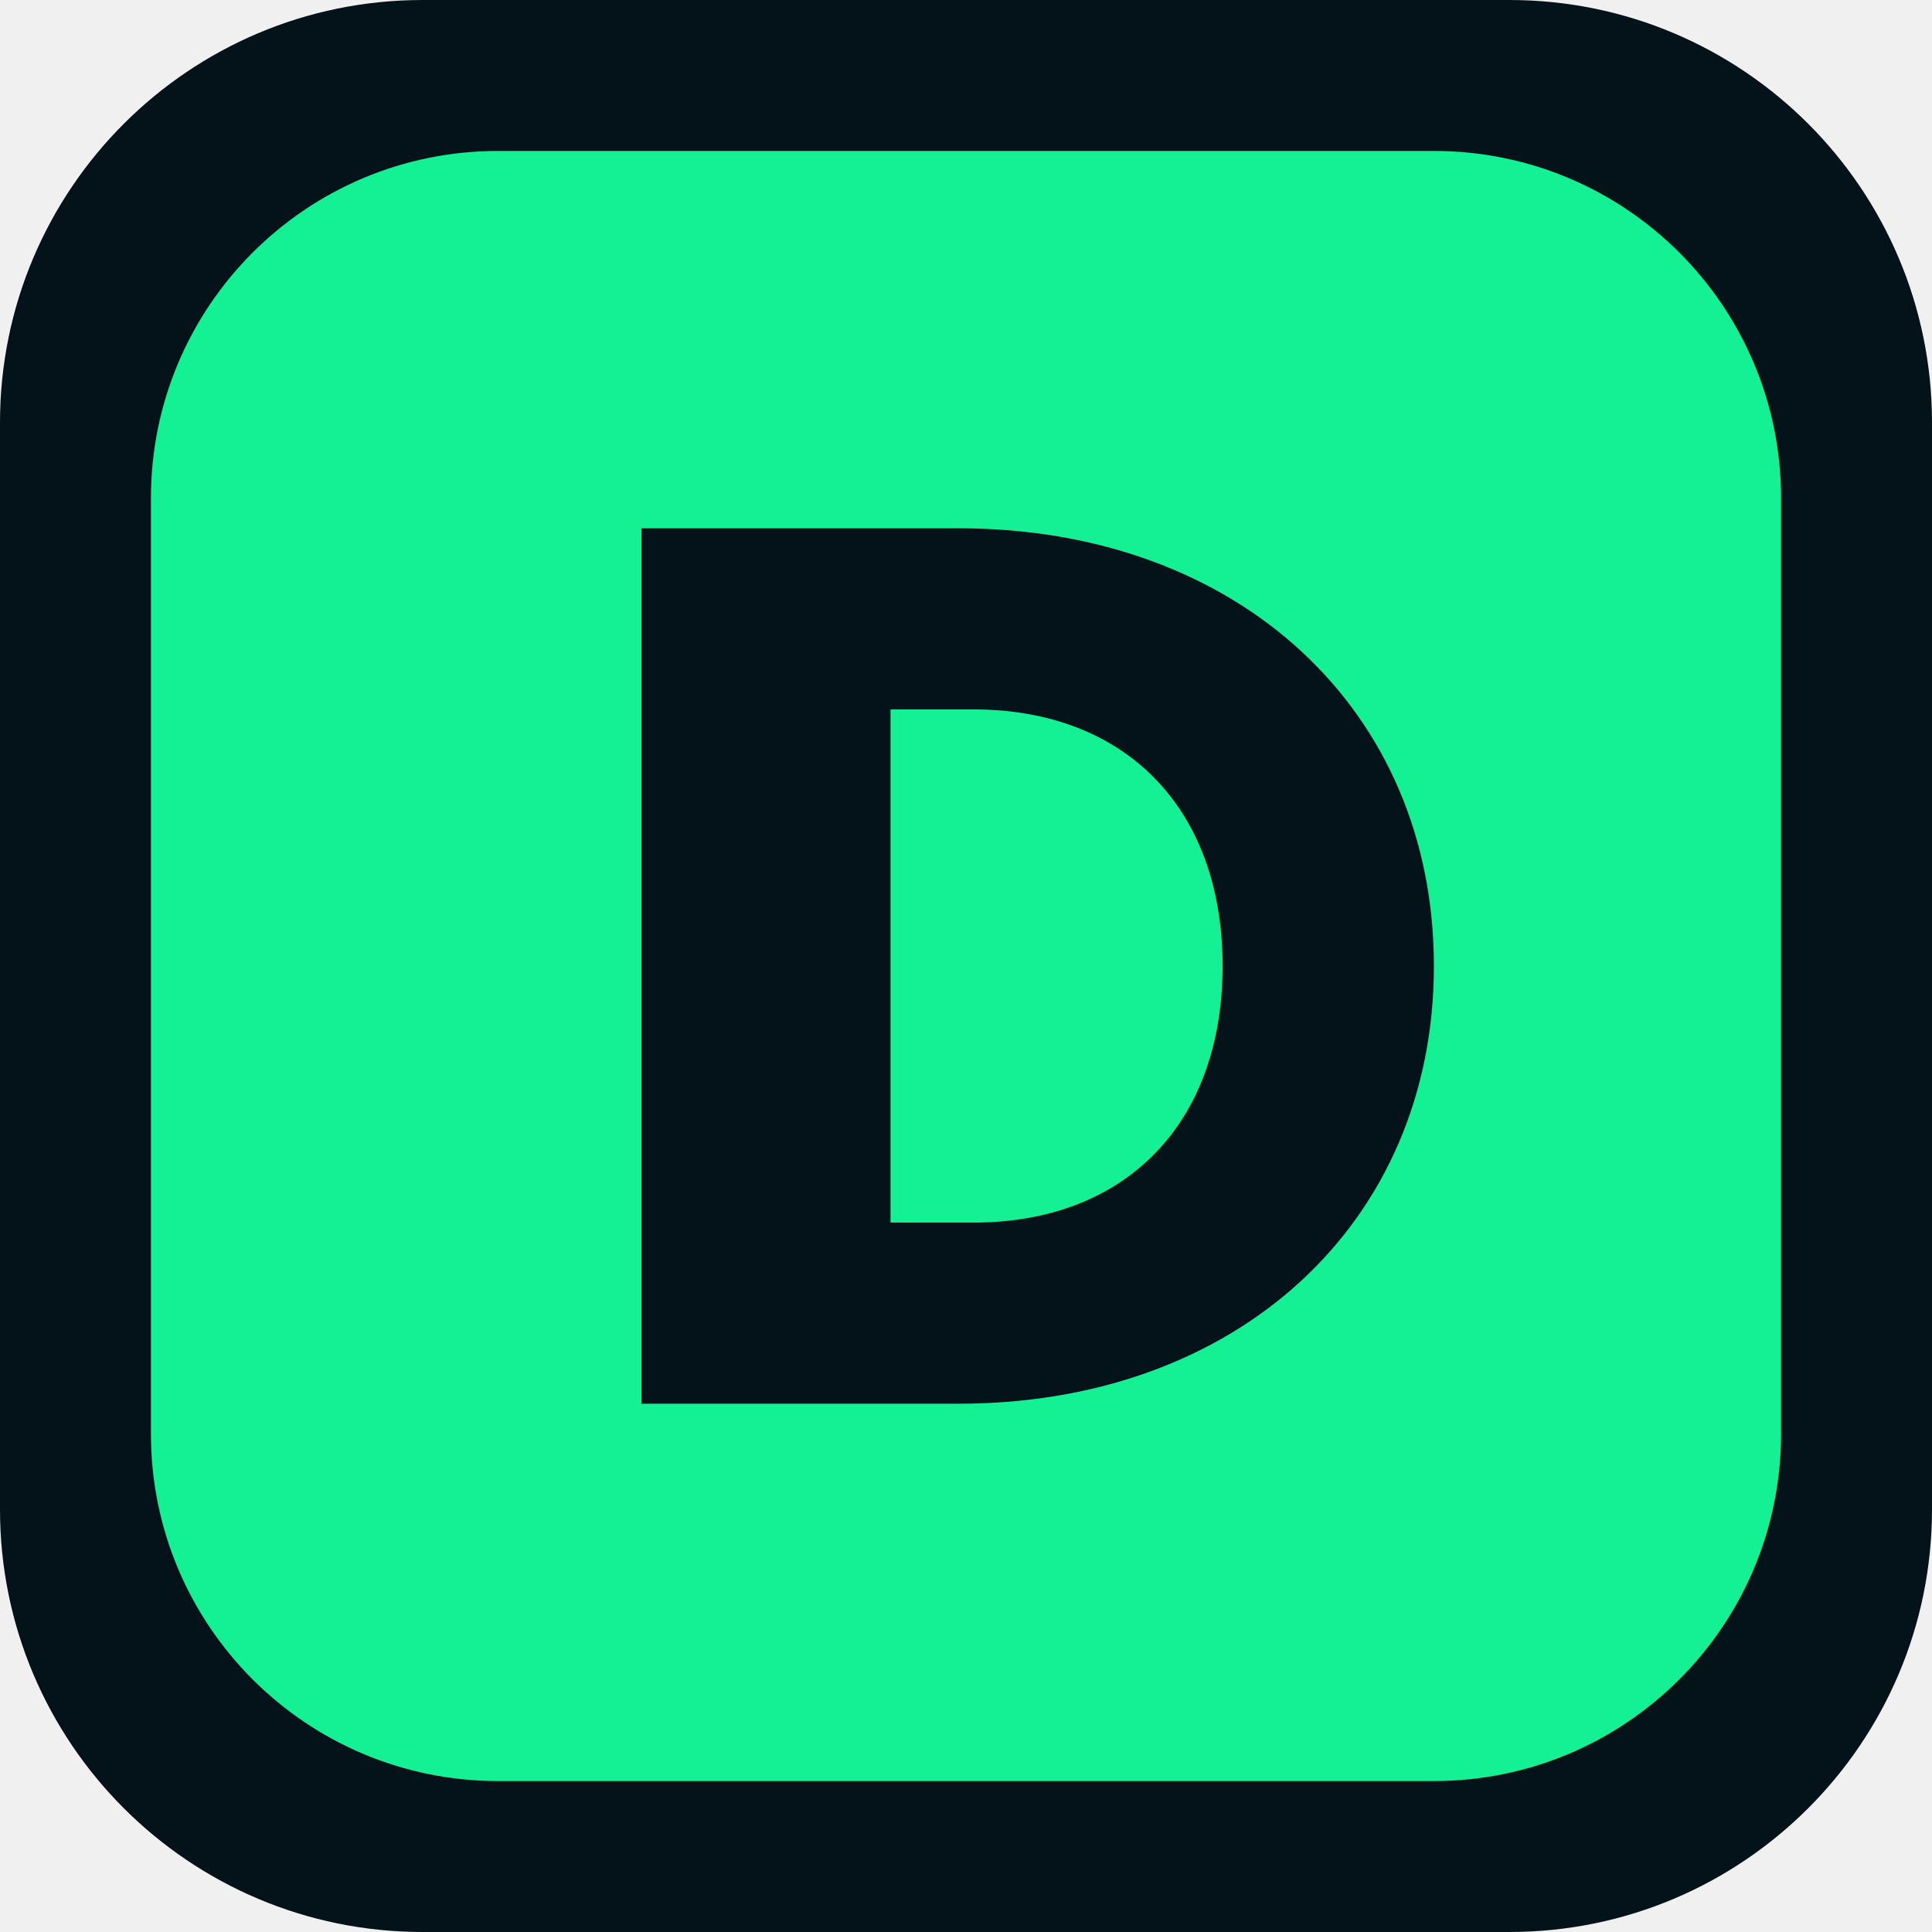
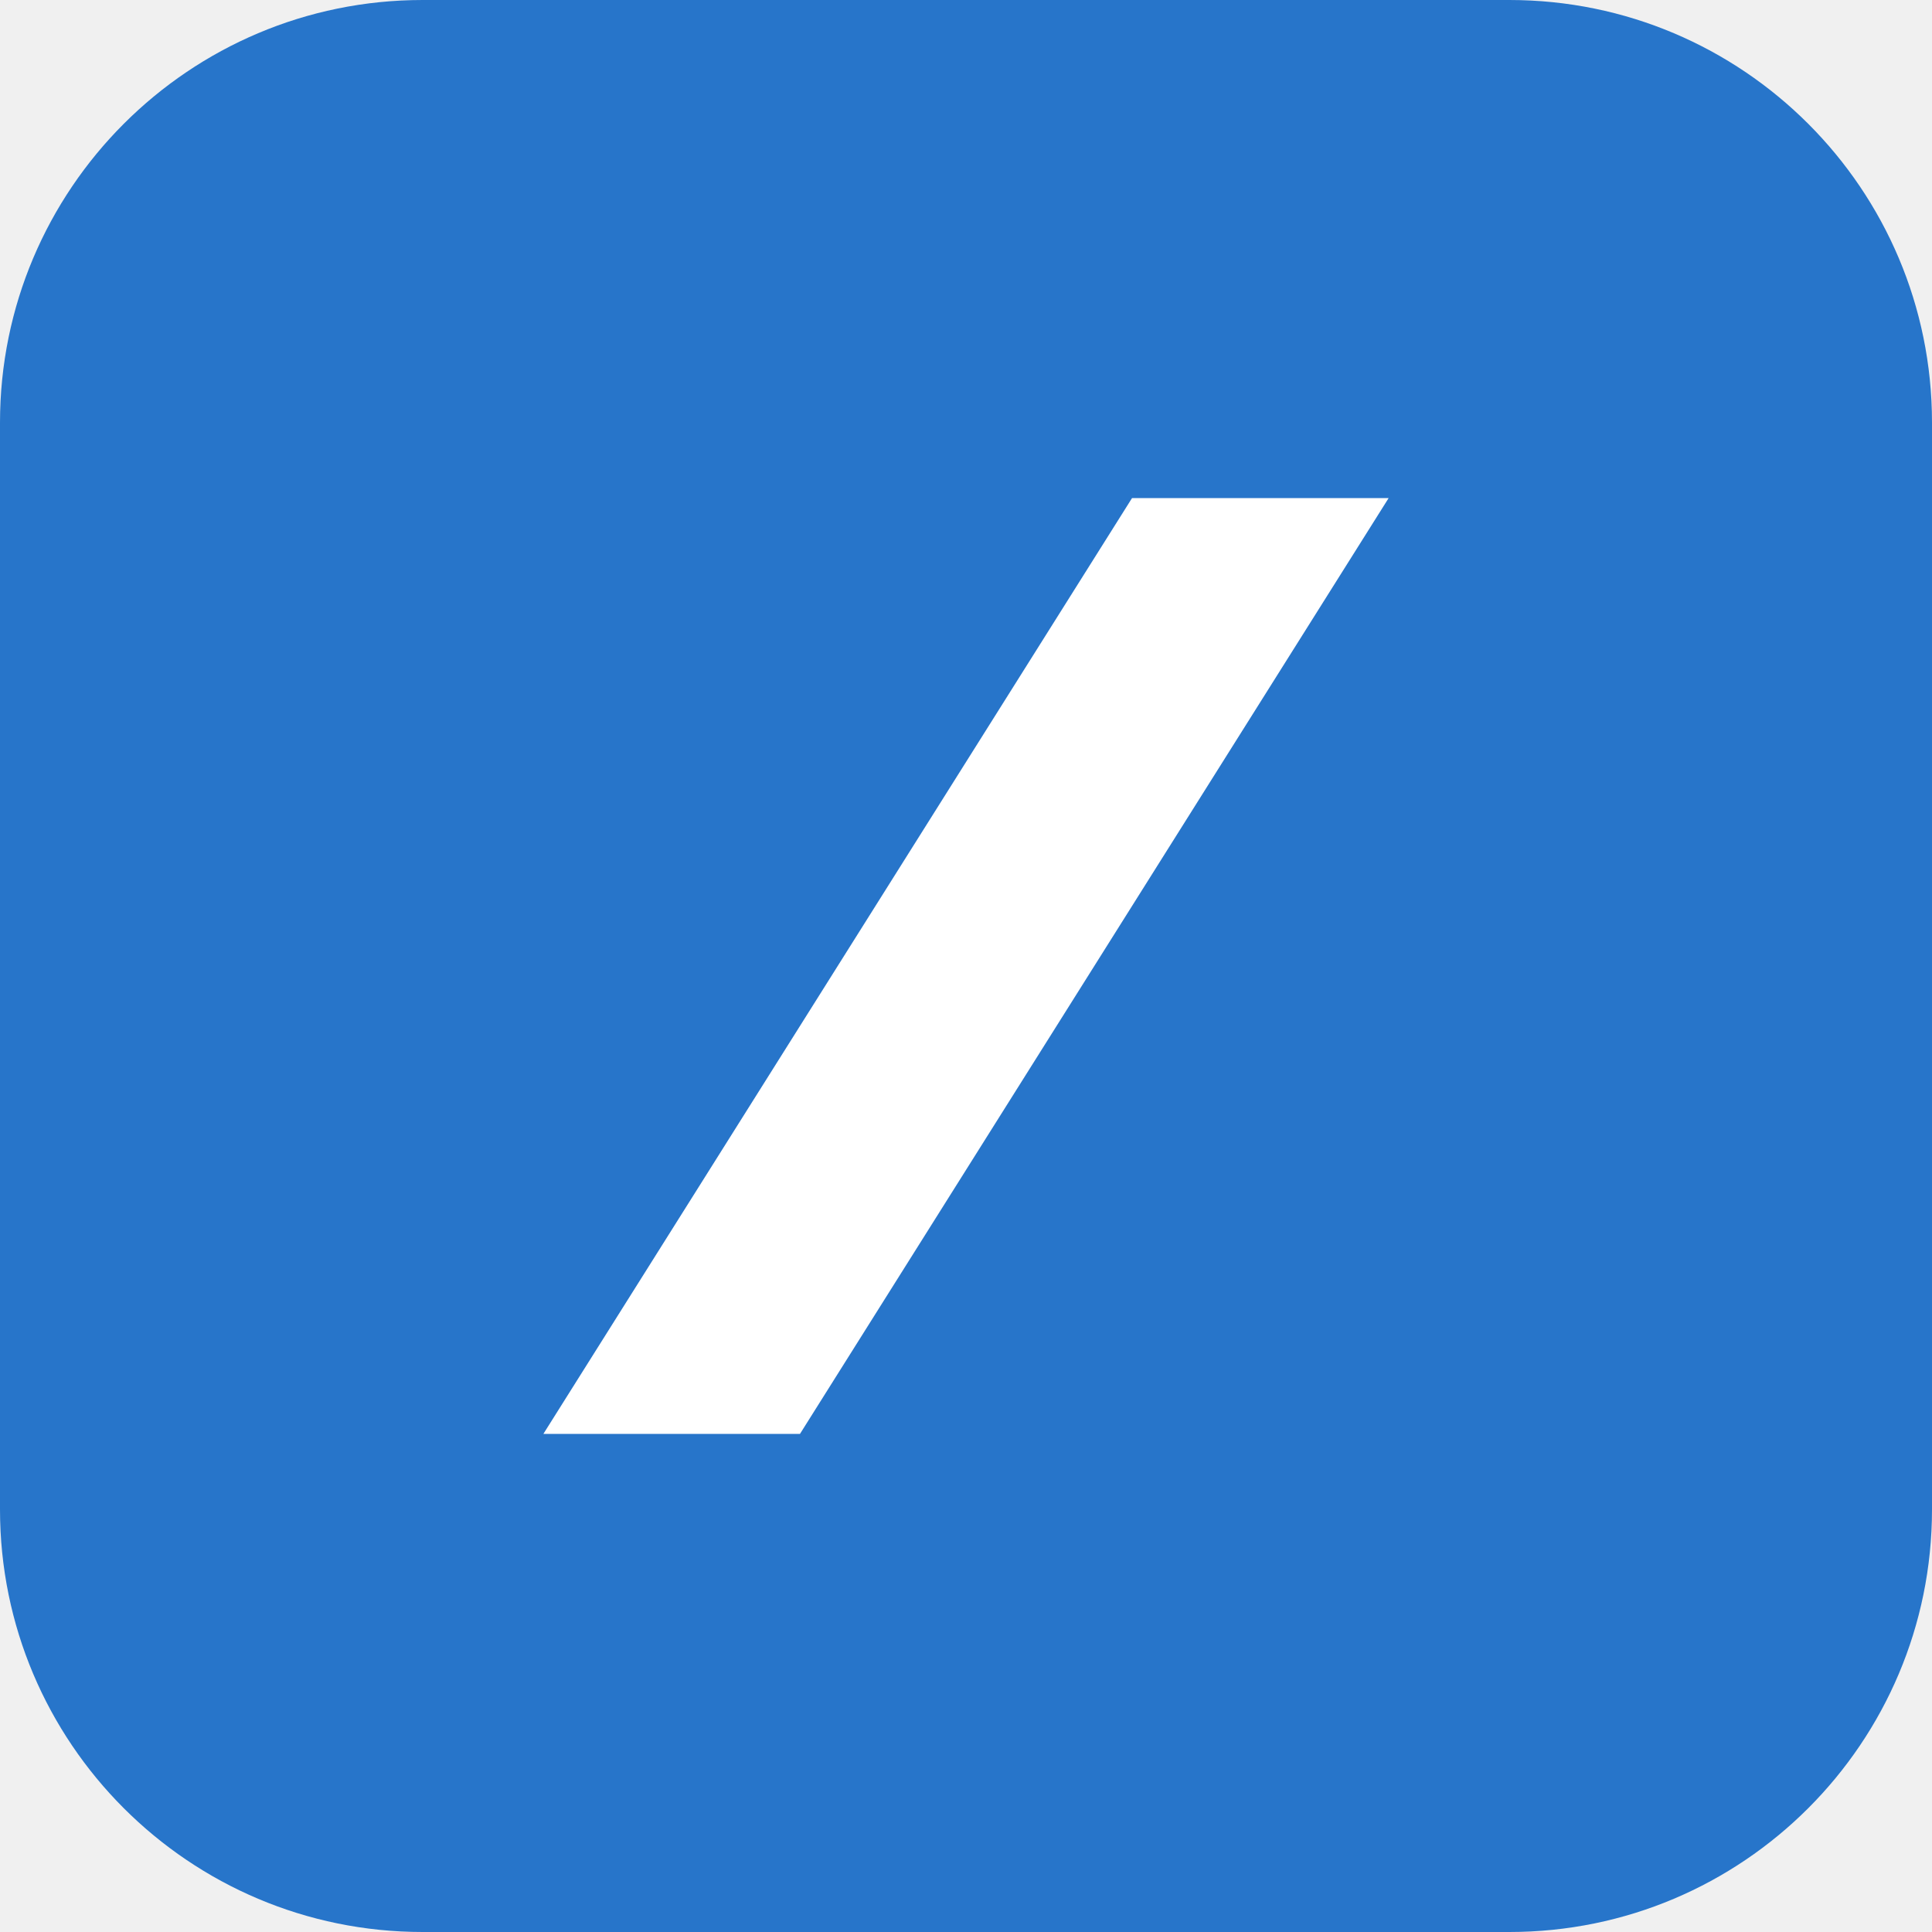
<svg xmlns="http://www.w3.org/2000/svg" width="512" height="512" viewBox="0 0 512 512">
-   <rect width="512" height="512" rx="112" fill="#04121a" />
-   <rect x="40" y="40" width="432" height="432" rx="92" fill="#14f195" />
-   <path d="M170 140h84c74 0 126 48 126 116s-52 116-126 116h-84V140zm66 184h22c40 0 66-26 66-68s-26-68-66-68h-22v136z" fill="#04121a" />
+   <rect width="512" height="512" rx="112" fill="#2775ca" />
+   <polygon points="300,132 368,132 212,380 144,380" fill="#ffffff" />
</svg>
